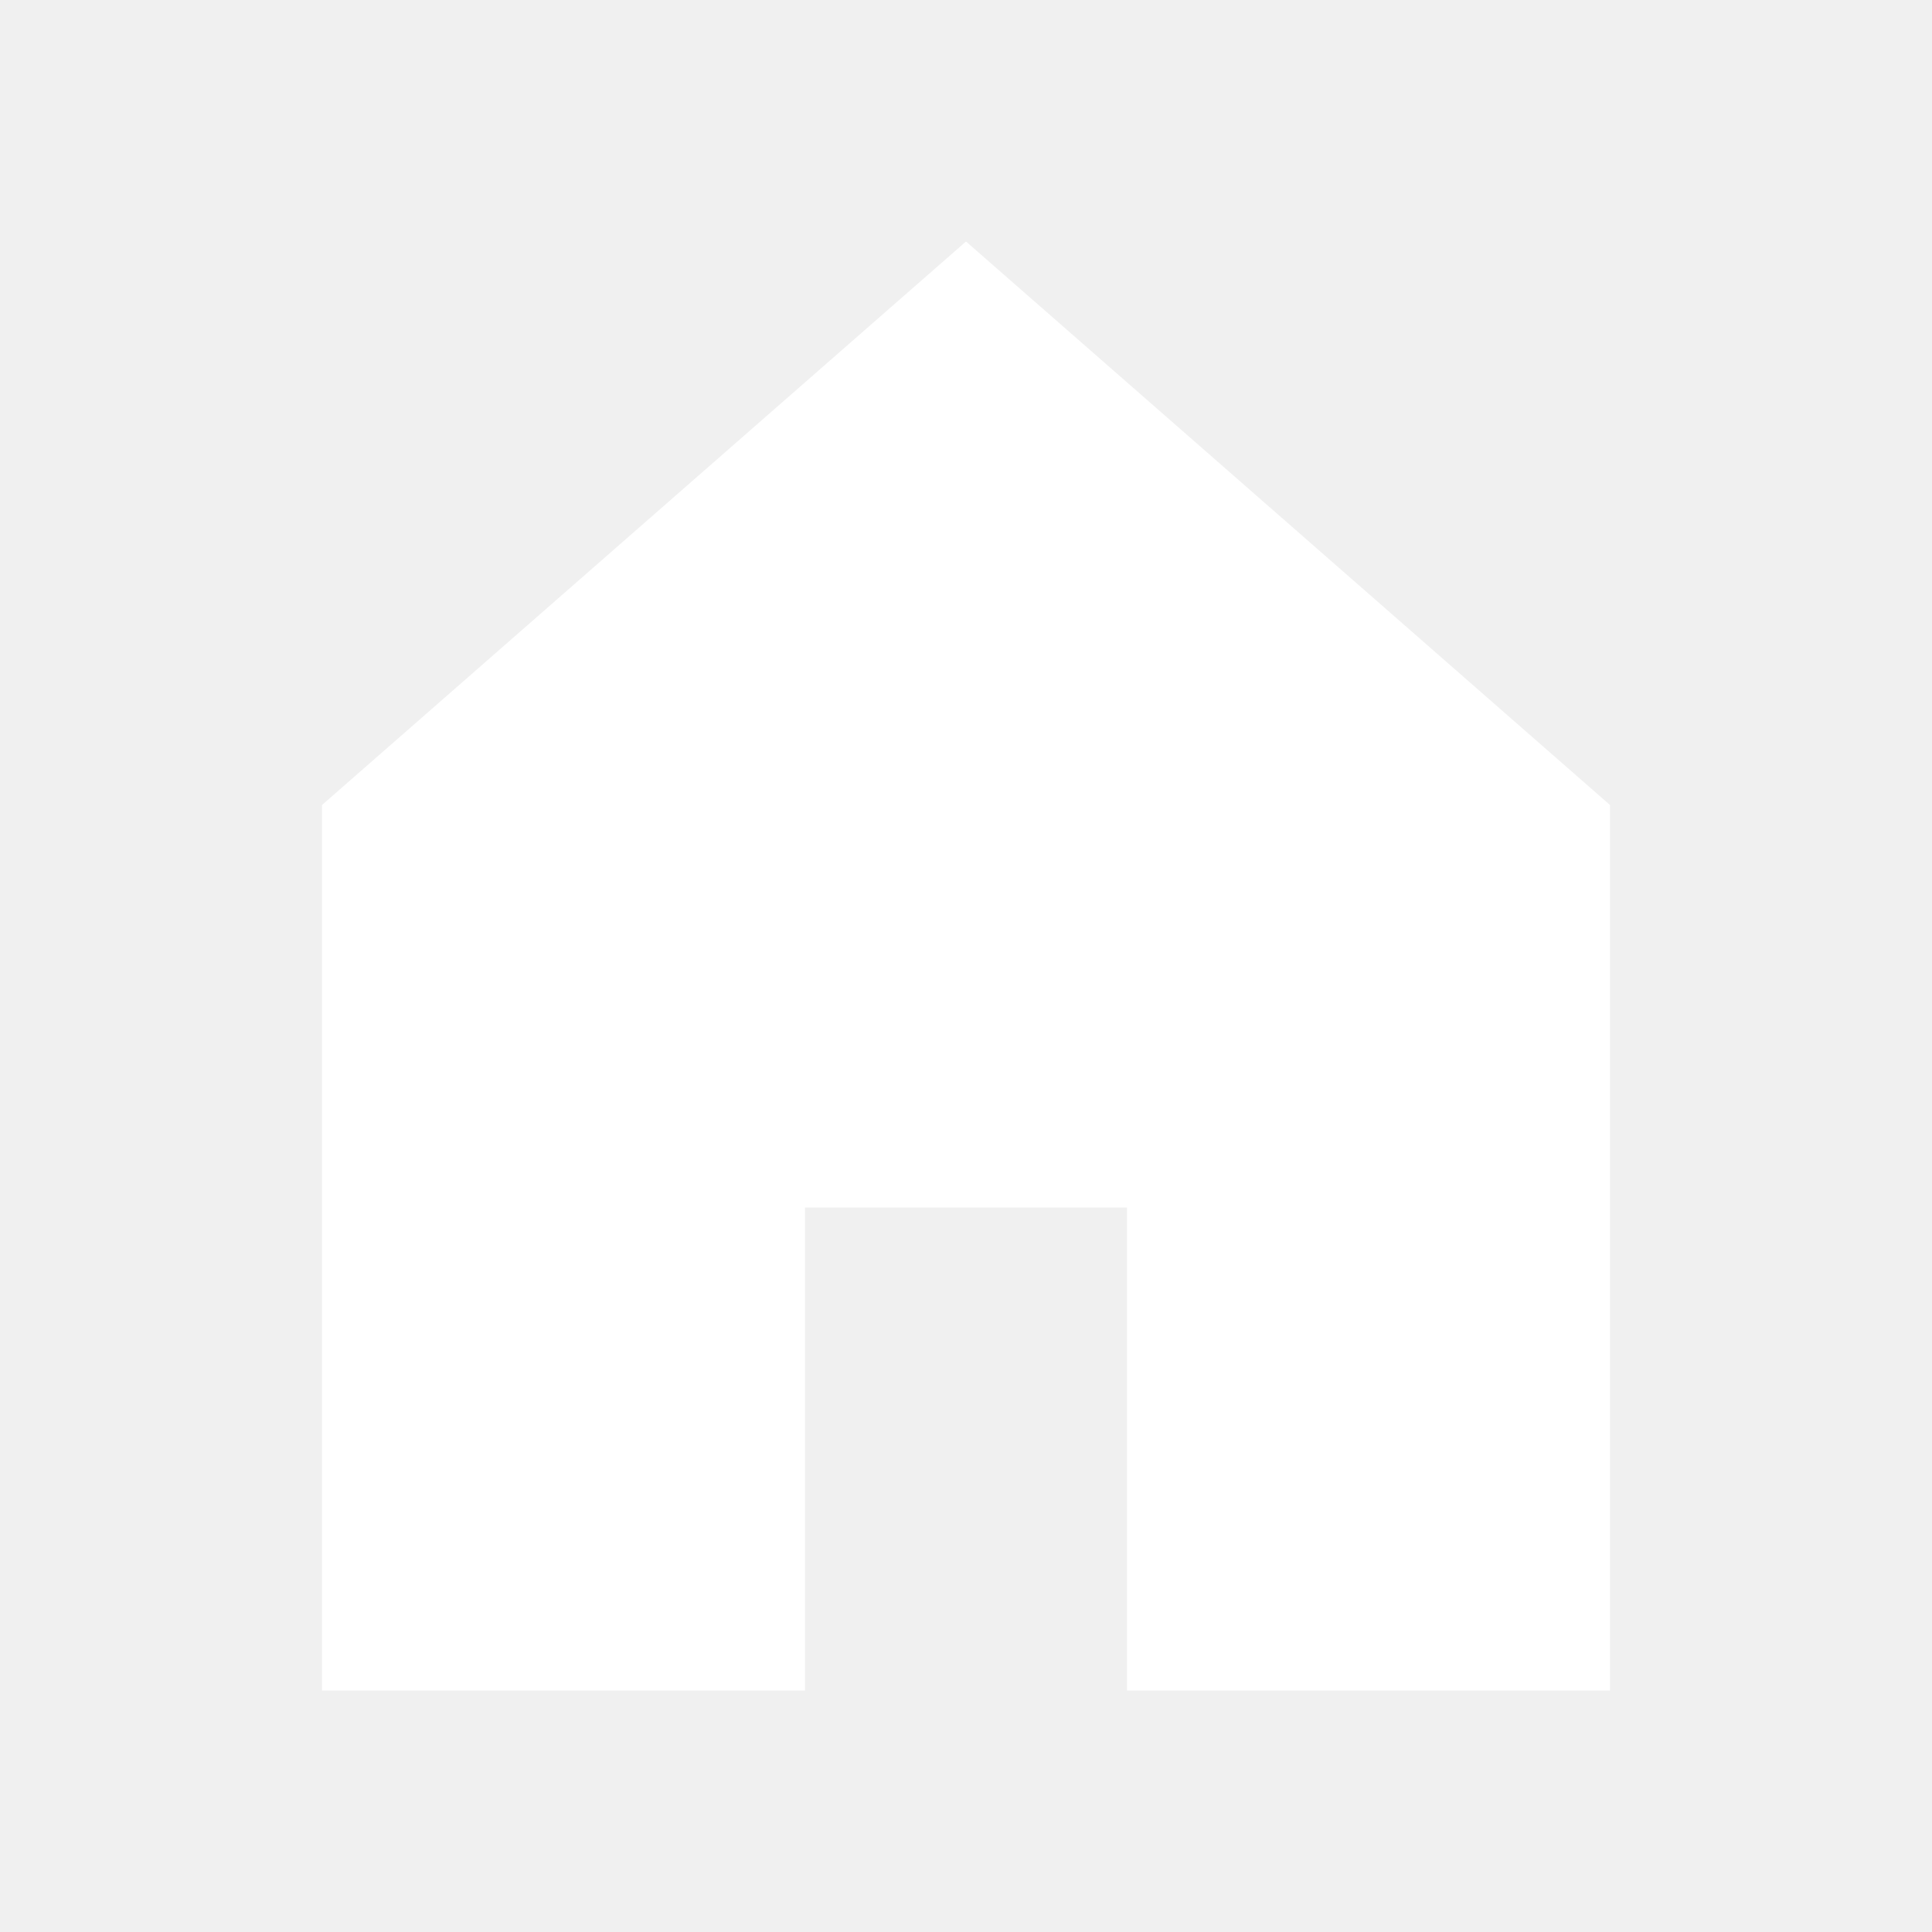
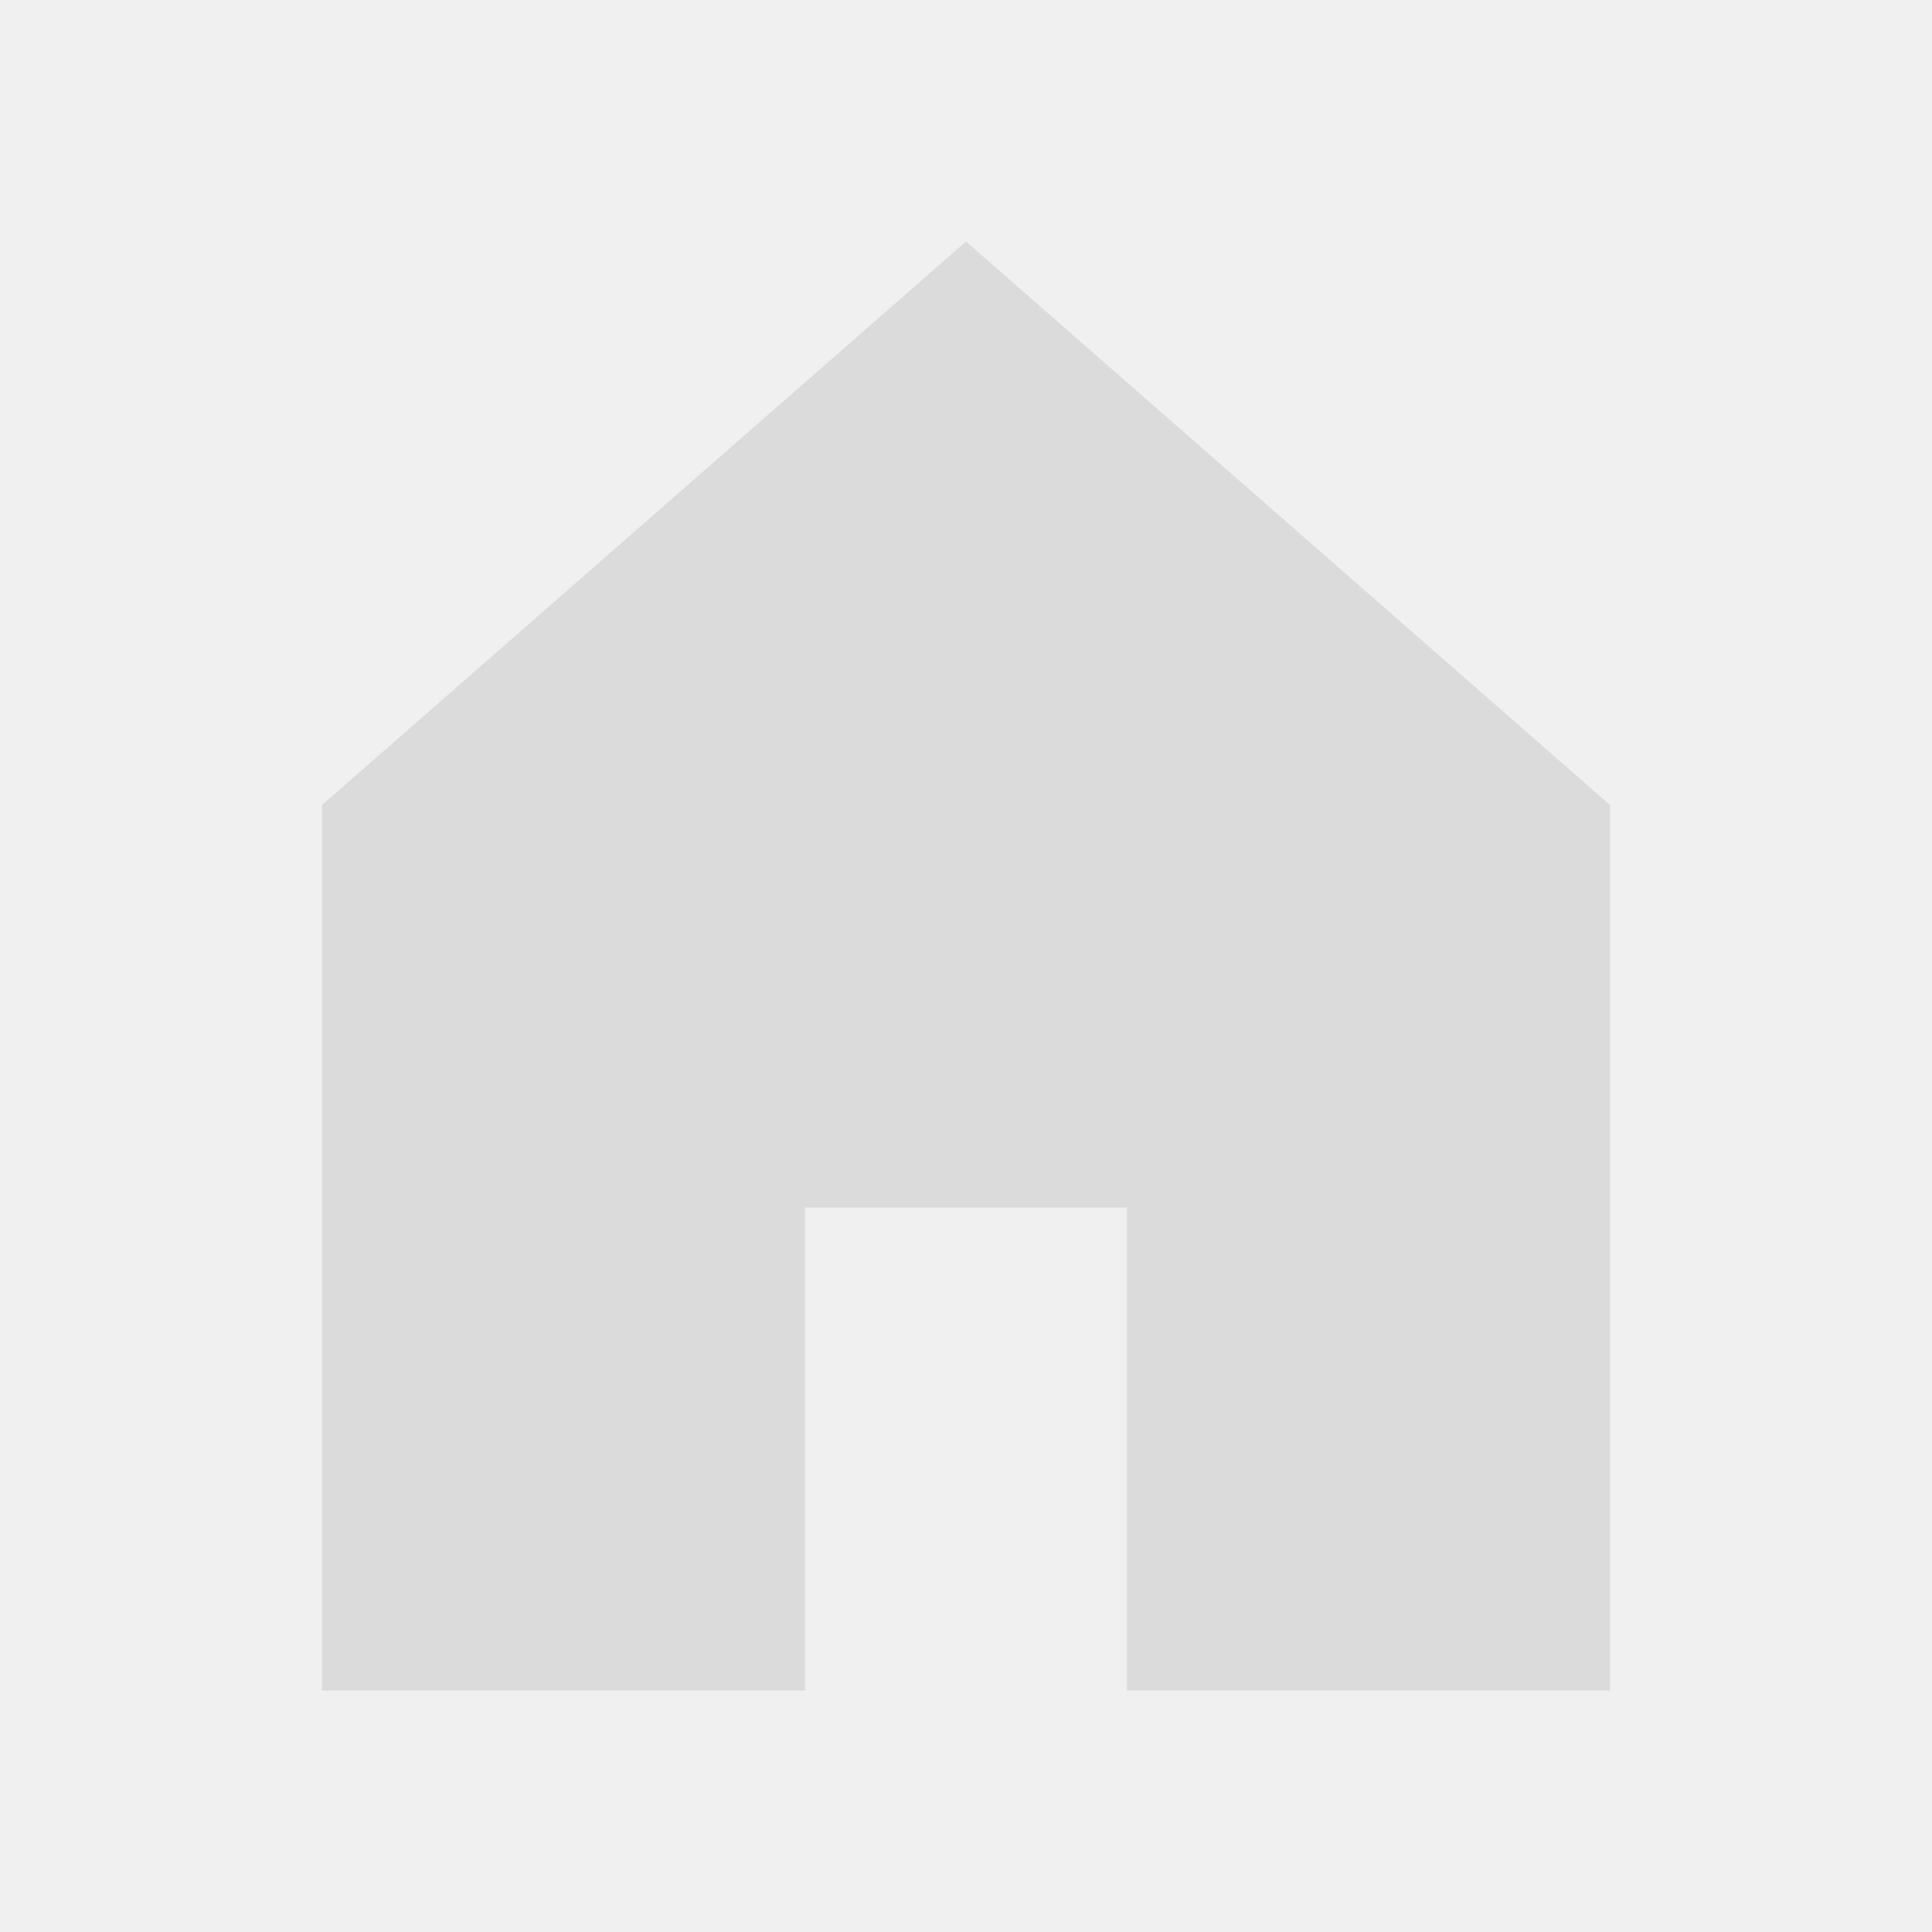
<svg viewBox="0 0 24 24" preserveAspectRatio="xMidYMid meet" focusable="false" class="style-scope yt-icon" style="pointer-events: none; display: block; width: 100%; height: 100%;">
  <g class="style-scope yt-icon">
-     <path fill="#FFFFFF" d="M4,10V21h6V15h4v6h6V10L12,3Z" class="style-scope yt-icon" />
+     <path fill="#DBDBDB" d="M4,10V21h6V15h4v6h6V10L12,3Z" class="style-scope yt-icon" />
  </g>
</svg>
